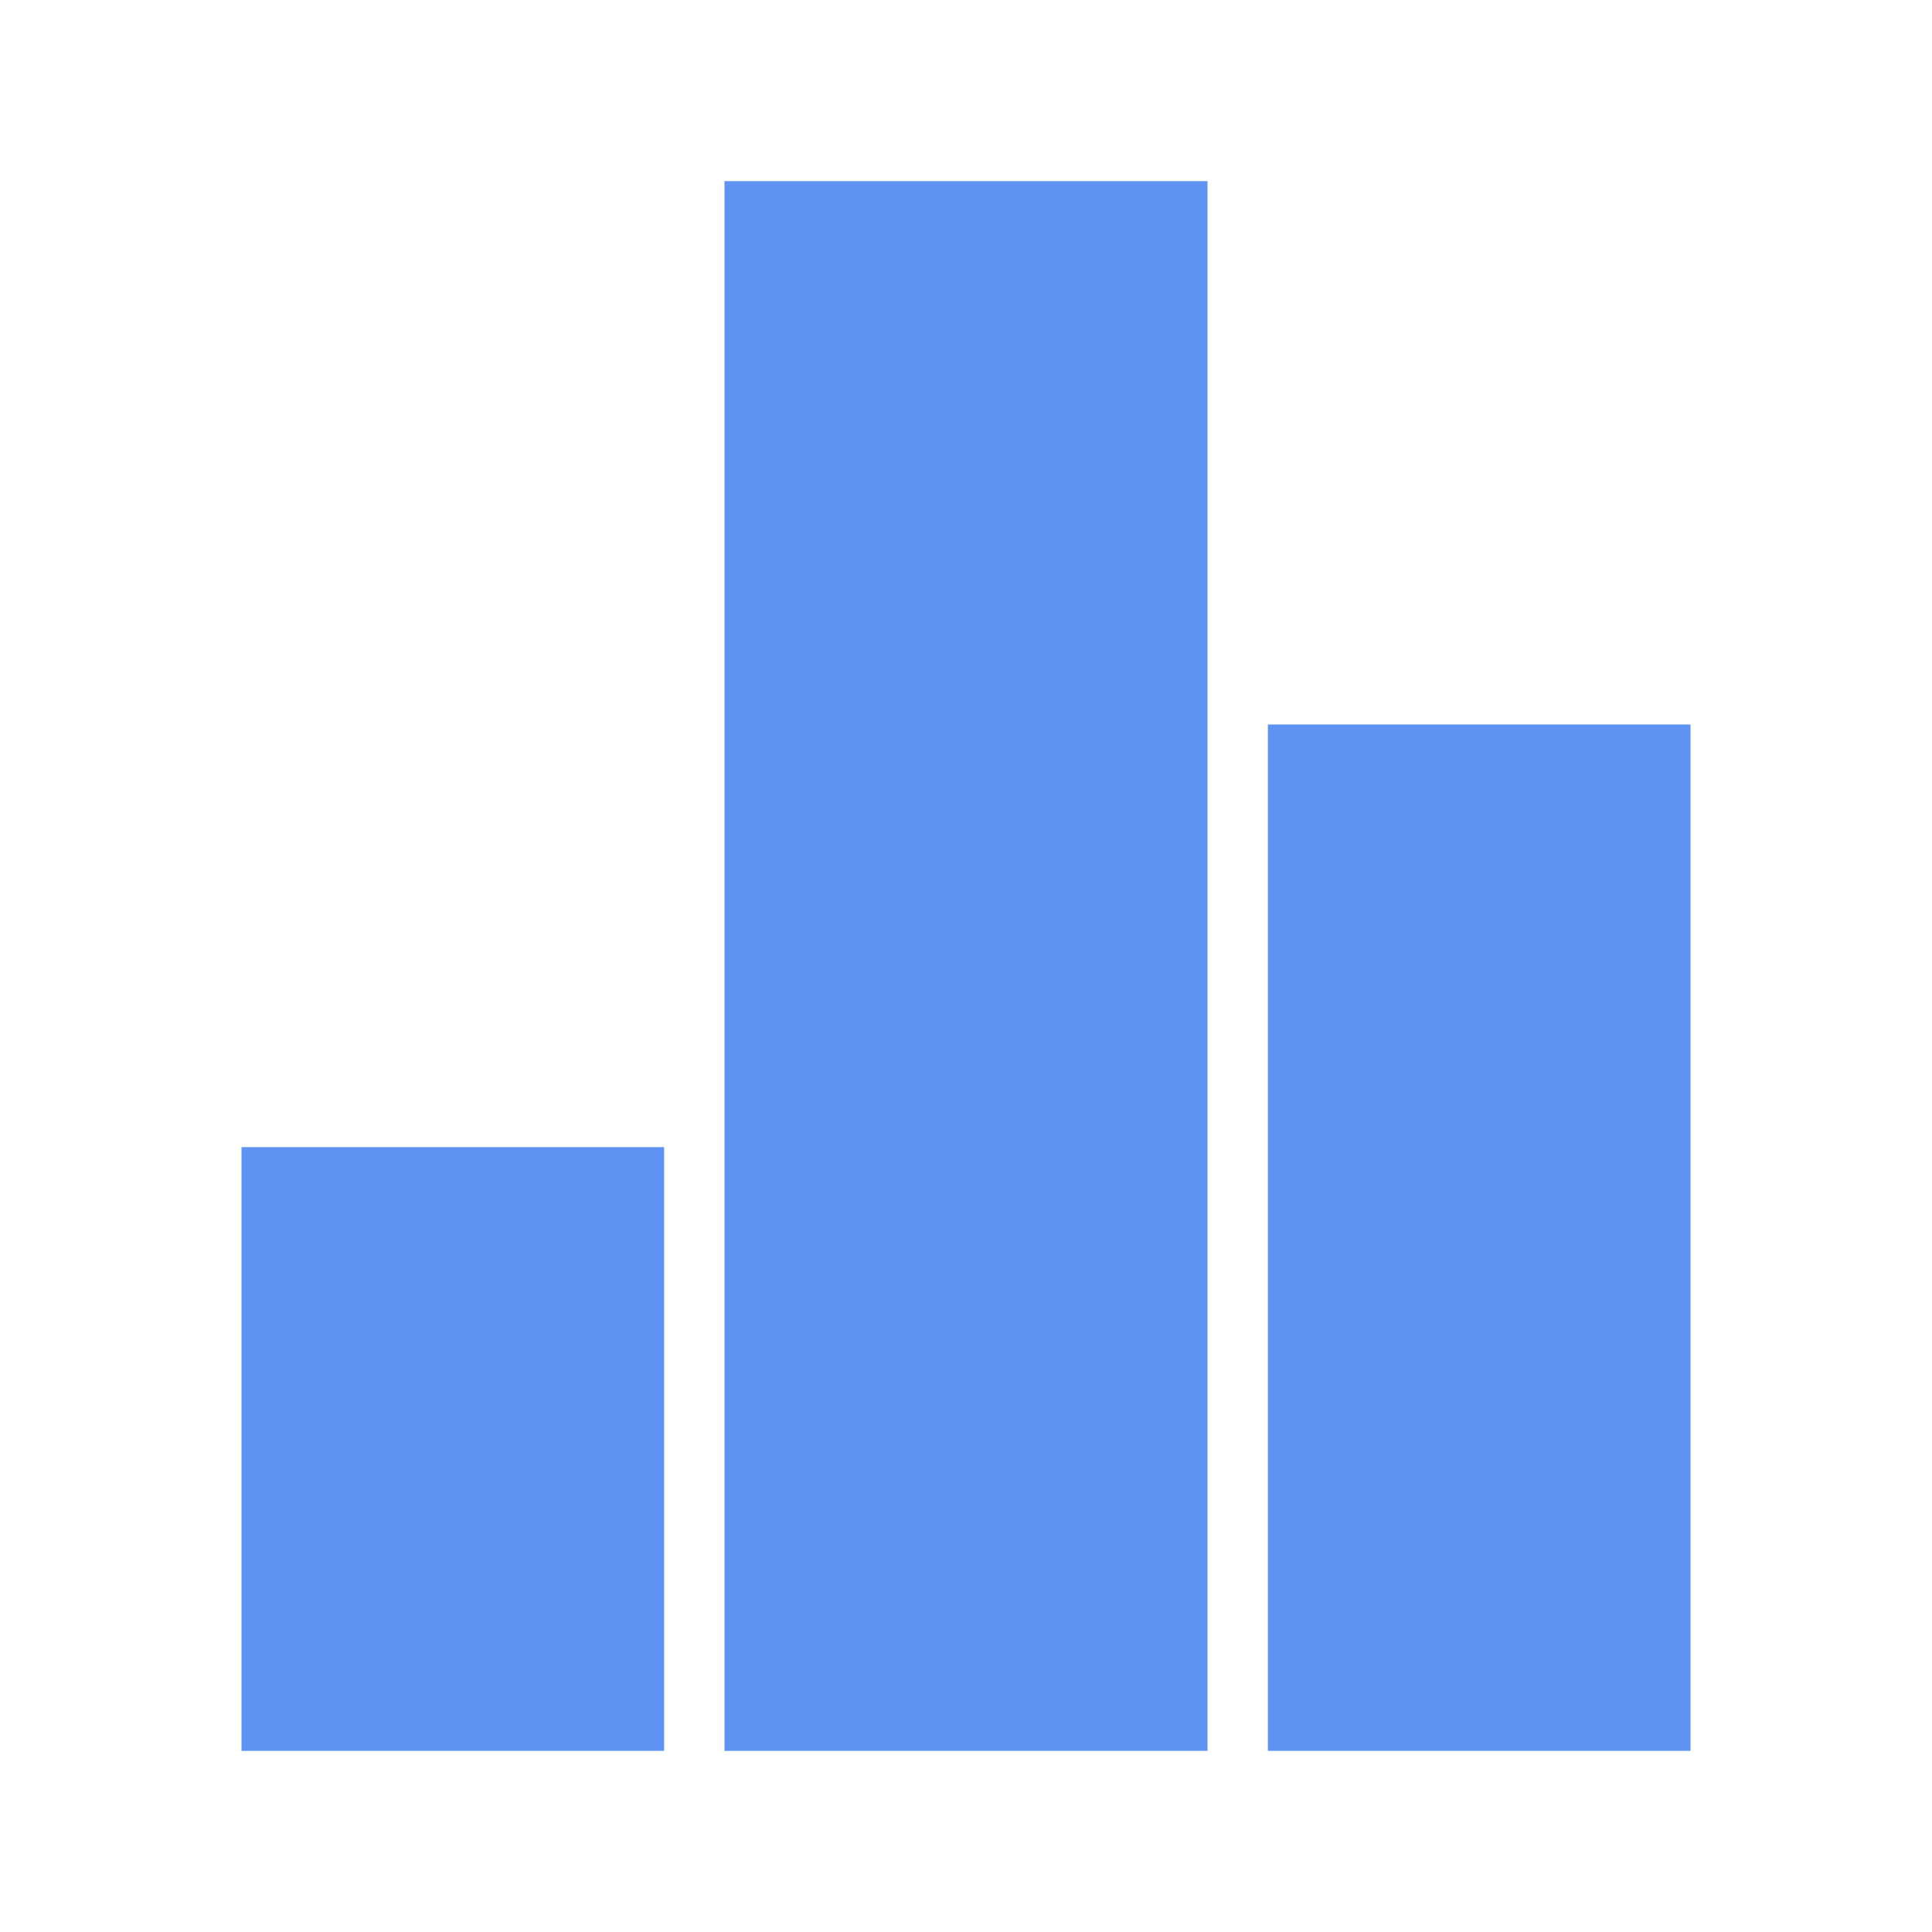
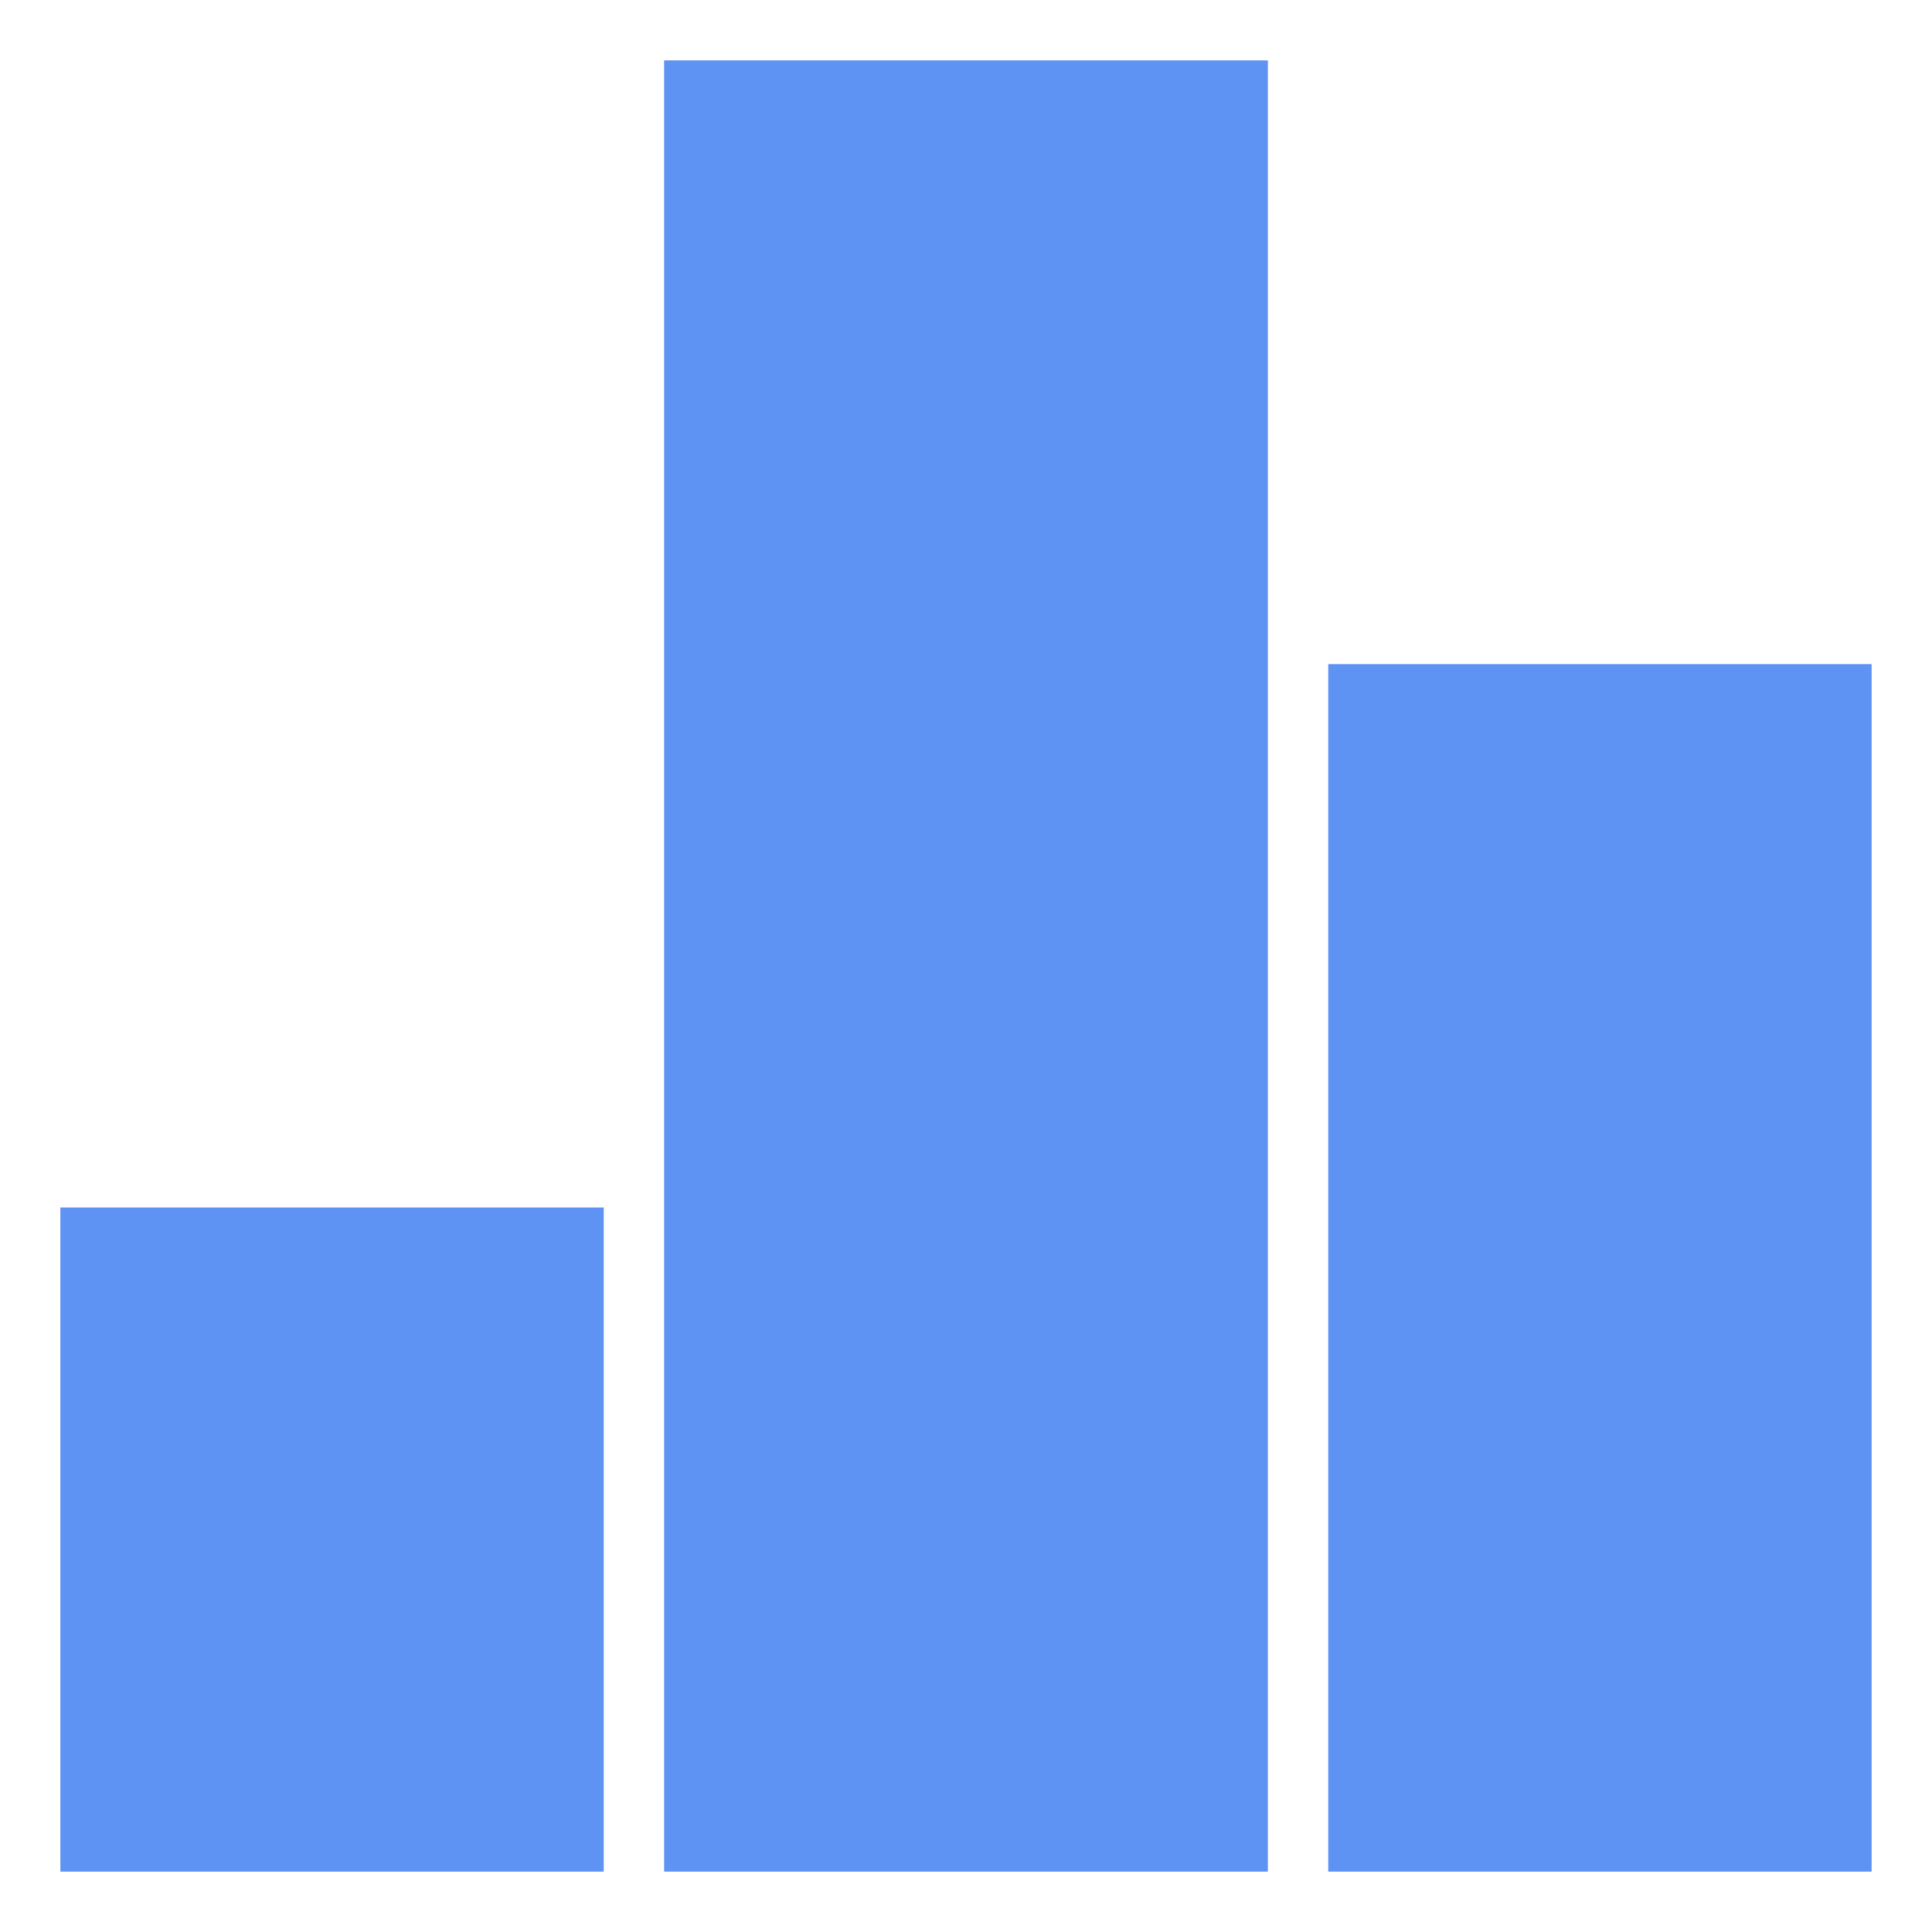
<svg xmlns="http://www.w3.org/2000/svg" width="32" height="32" viewBox="0 0 32 32" fill="none">
-   <rect x="4" y="19" width="7" height="10" fill="#5E92F3" />
-   <rect x="12" y="3" width="8" height="26" fill="#5E92F3" />
-   <rect x="21" y="12" width="7" height="17" fill="#5E92F3" />
+   <rect x="1" y="20" width="9" height="11" fill="#5E92F3" />
+   <rect x="11" y="1" width="10" height="30" fill="#5E92F3" />
+   <rect x="22" y="11" width="9" height="20" fill="#5E92F3" />
</svg>
